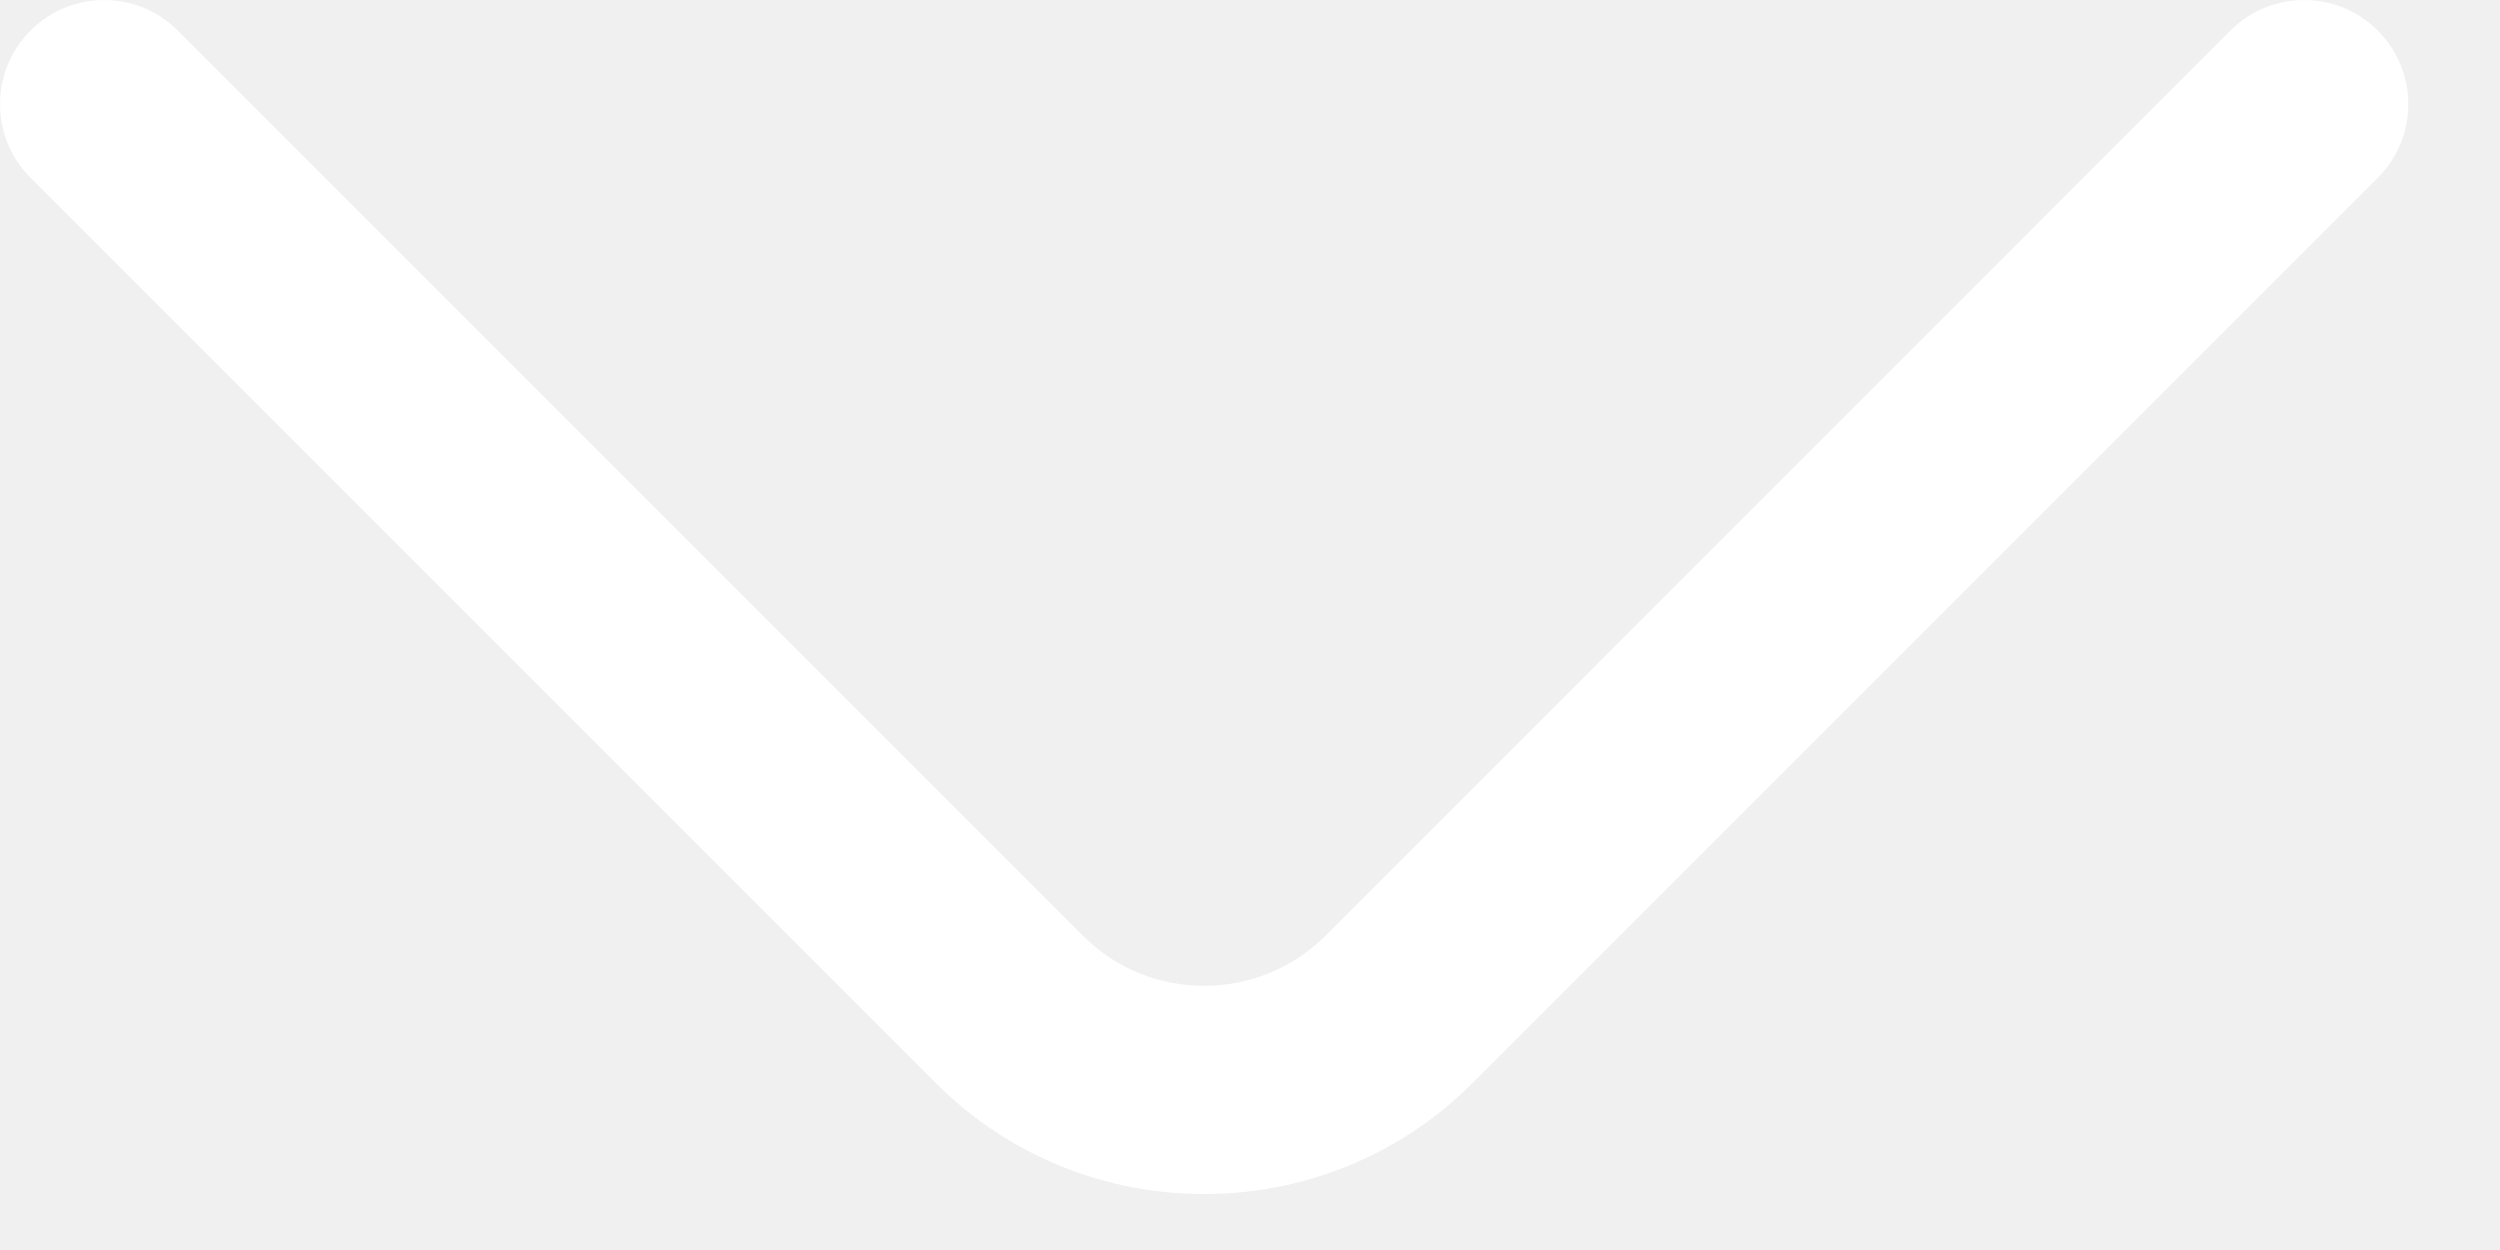
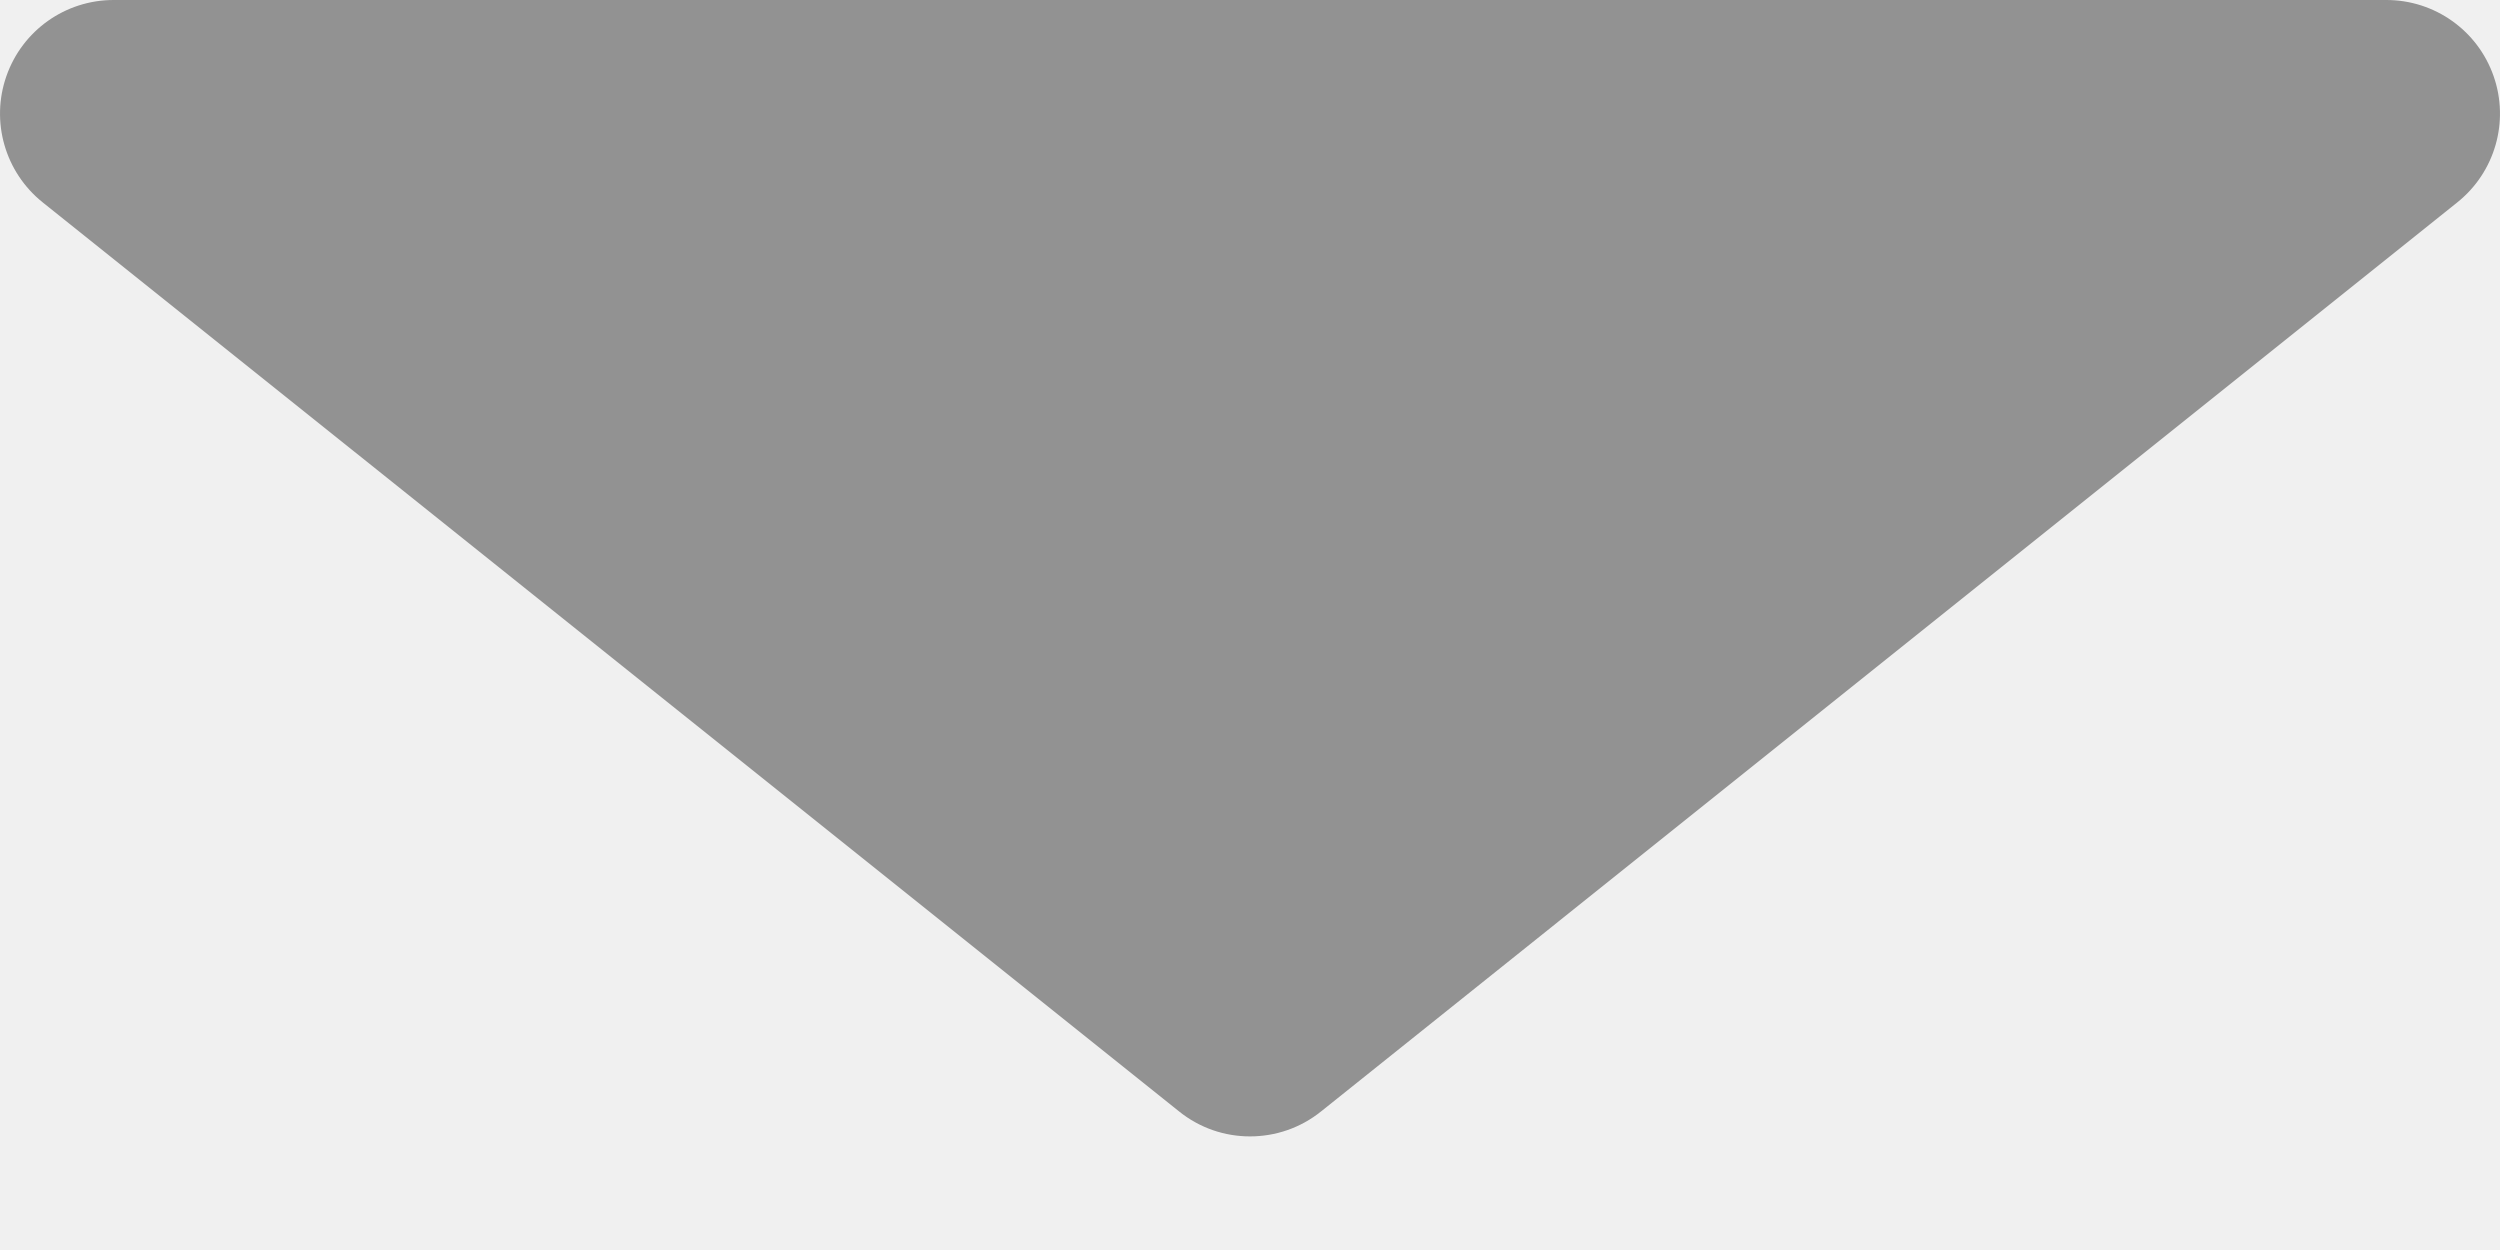
- <svg xmlns="http://www.w3.org/2000/svg" width="18" height="9" viewBox="0 0 18 9" fill="none">
-   <path fill-rule="evenodd" clip-rule="evenodd" d="M17.12 0.22C16.827 -0.073 16.352 -0.073 16.059 0.22L9.54 6.74C9.062 7.217 8.277 7.217 7.8 6.74L1.28 0.22C0.987 -0.073 0.512 -0.073 0.22 0.22C-0.073 0.513 -0.073 0.988 0.22 1.28L6.74 7.8C7.802 8.863 9.537 8.863 10.6 7.8L17.12 1.28C17.413 0.988 17.413 0.513 17.12 0.22Z" fill="white" />
+ <svg xmlns="http://www.w3.org/2000/svg" width="16" height="8" viewBox="0 0 16 8" fill="none">
+   <path d="M15.959 0.487C15.857 0.195 15.582 0 15.273 0H0.727C0.418 0 0.143 0.195 0.041 0.487C-0.061 0.778 0.032 1.102 0.273 1.295L7.546 7.113C7.679 7.22 7.839 7.273 8 7.273C8.161 7.273 8.322 7.22 8.455 7.113L15.727 1.295C15.968 1.102 16.061 0.778 15.959 0.487Z" fill="#7B7B7B" fill-opacity="0.8" />
</svg>
